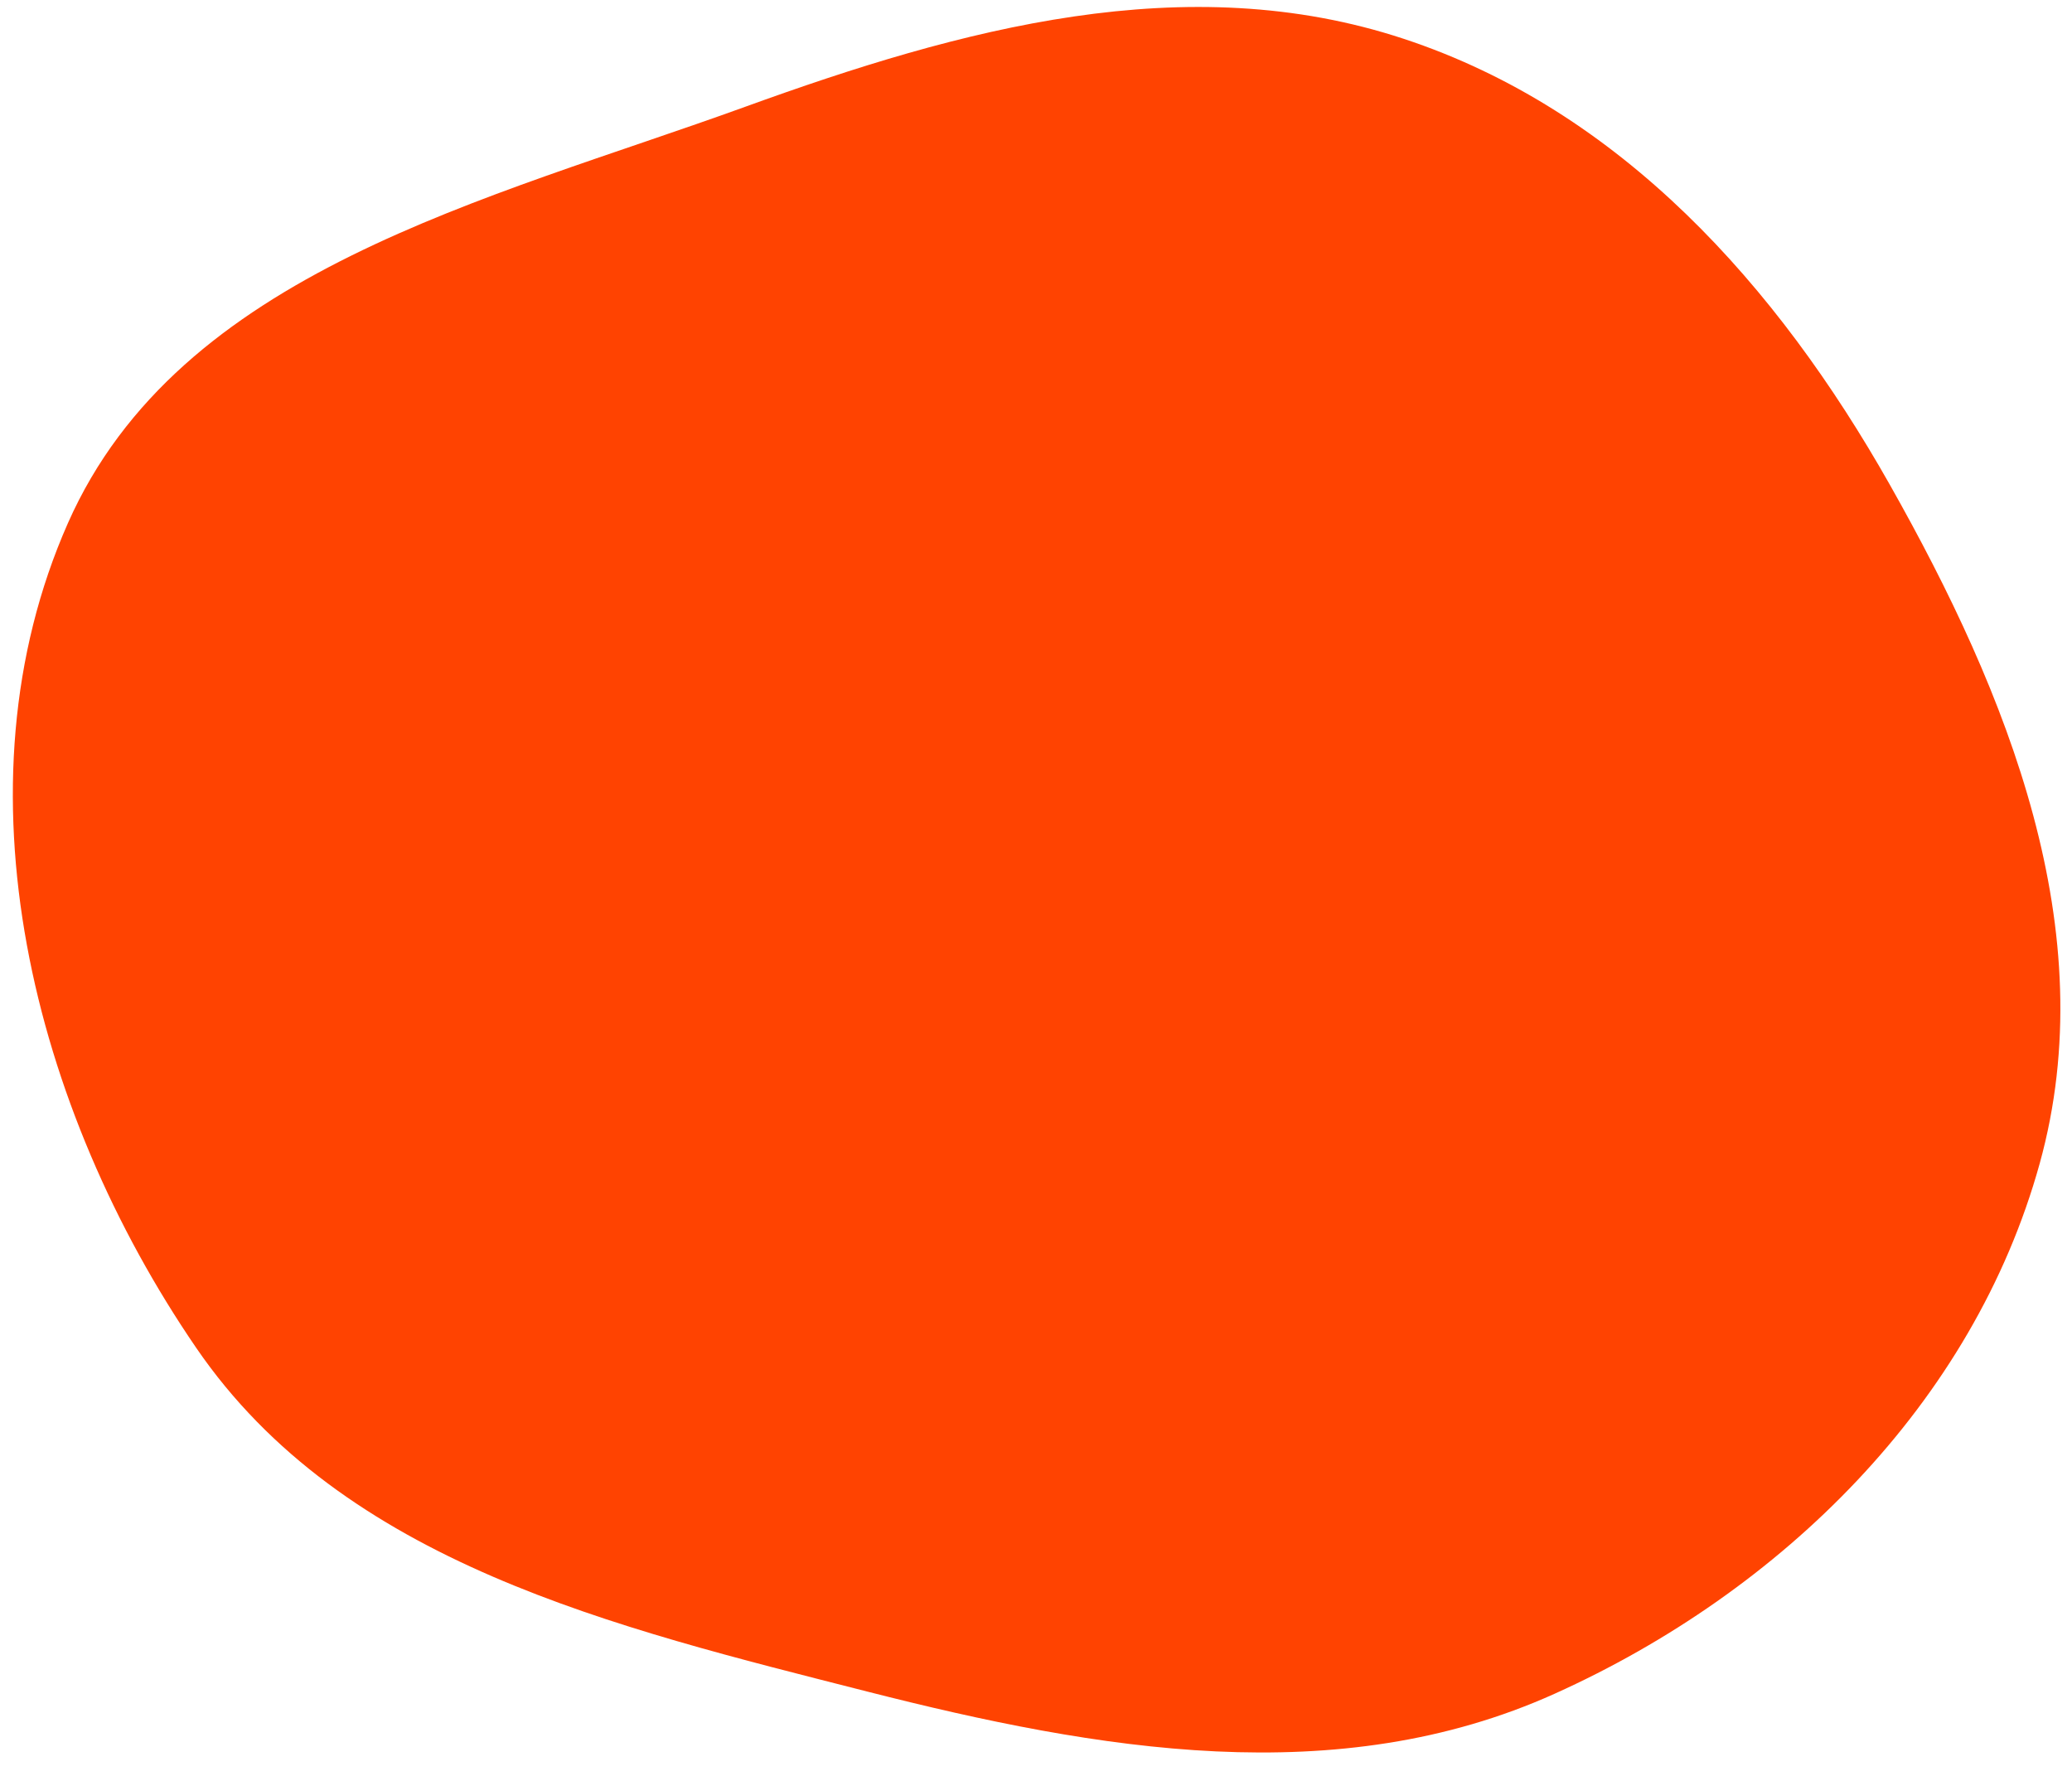
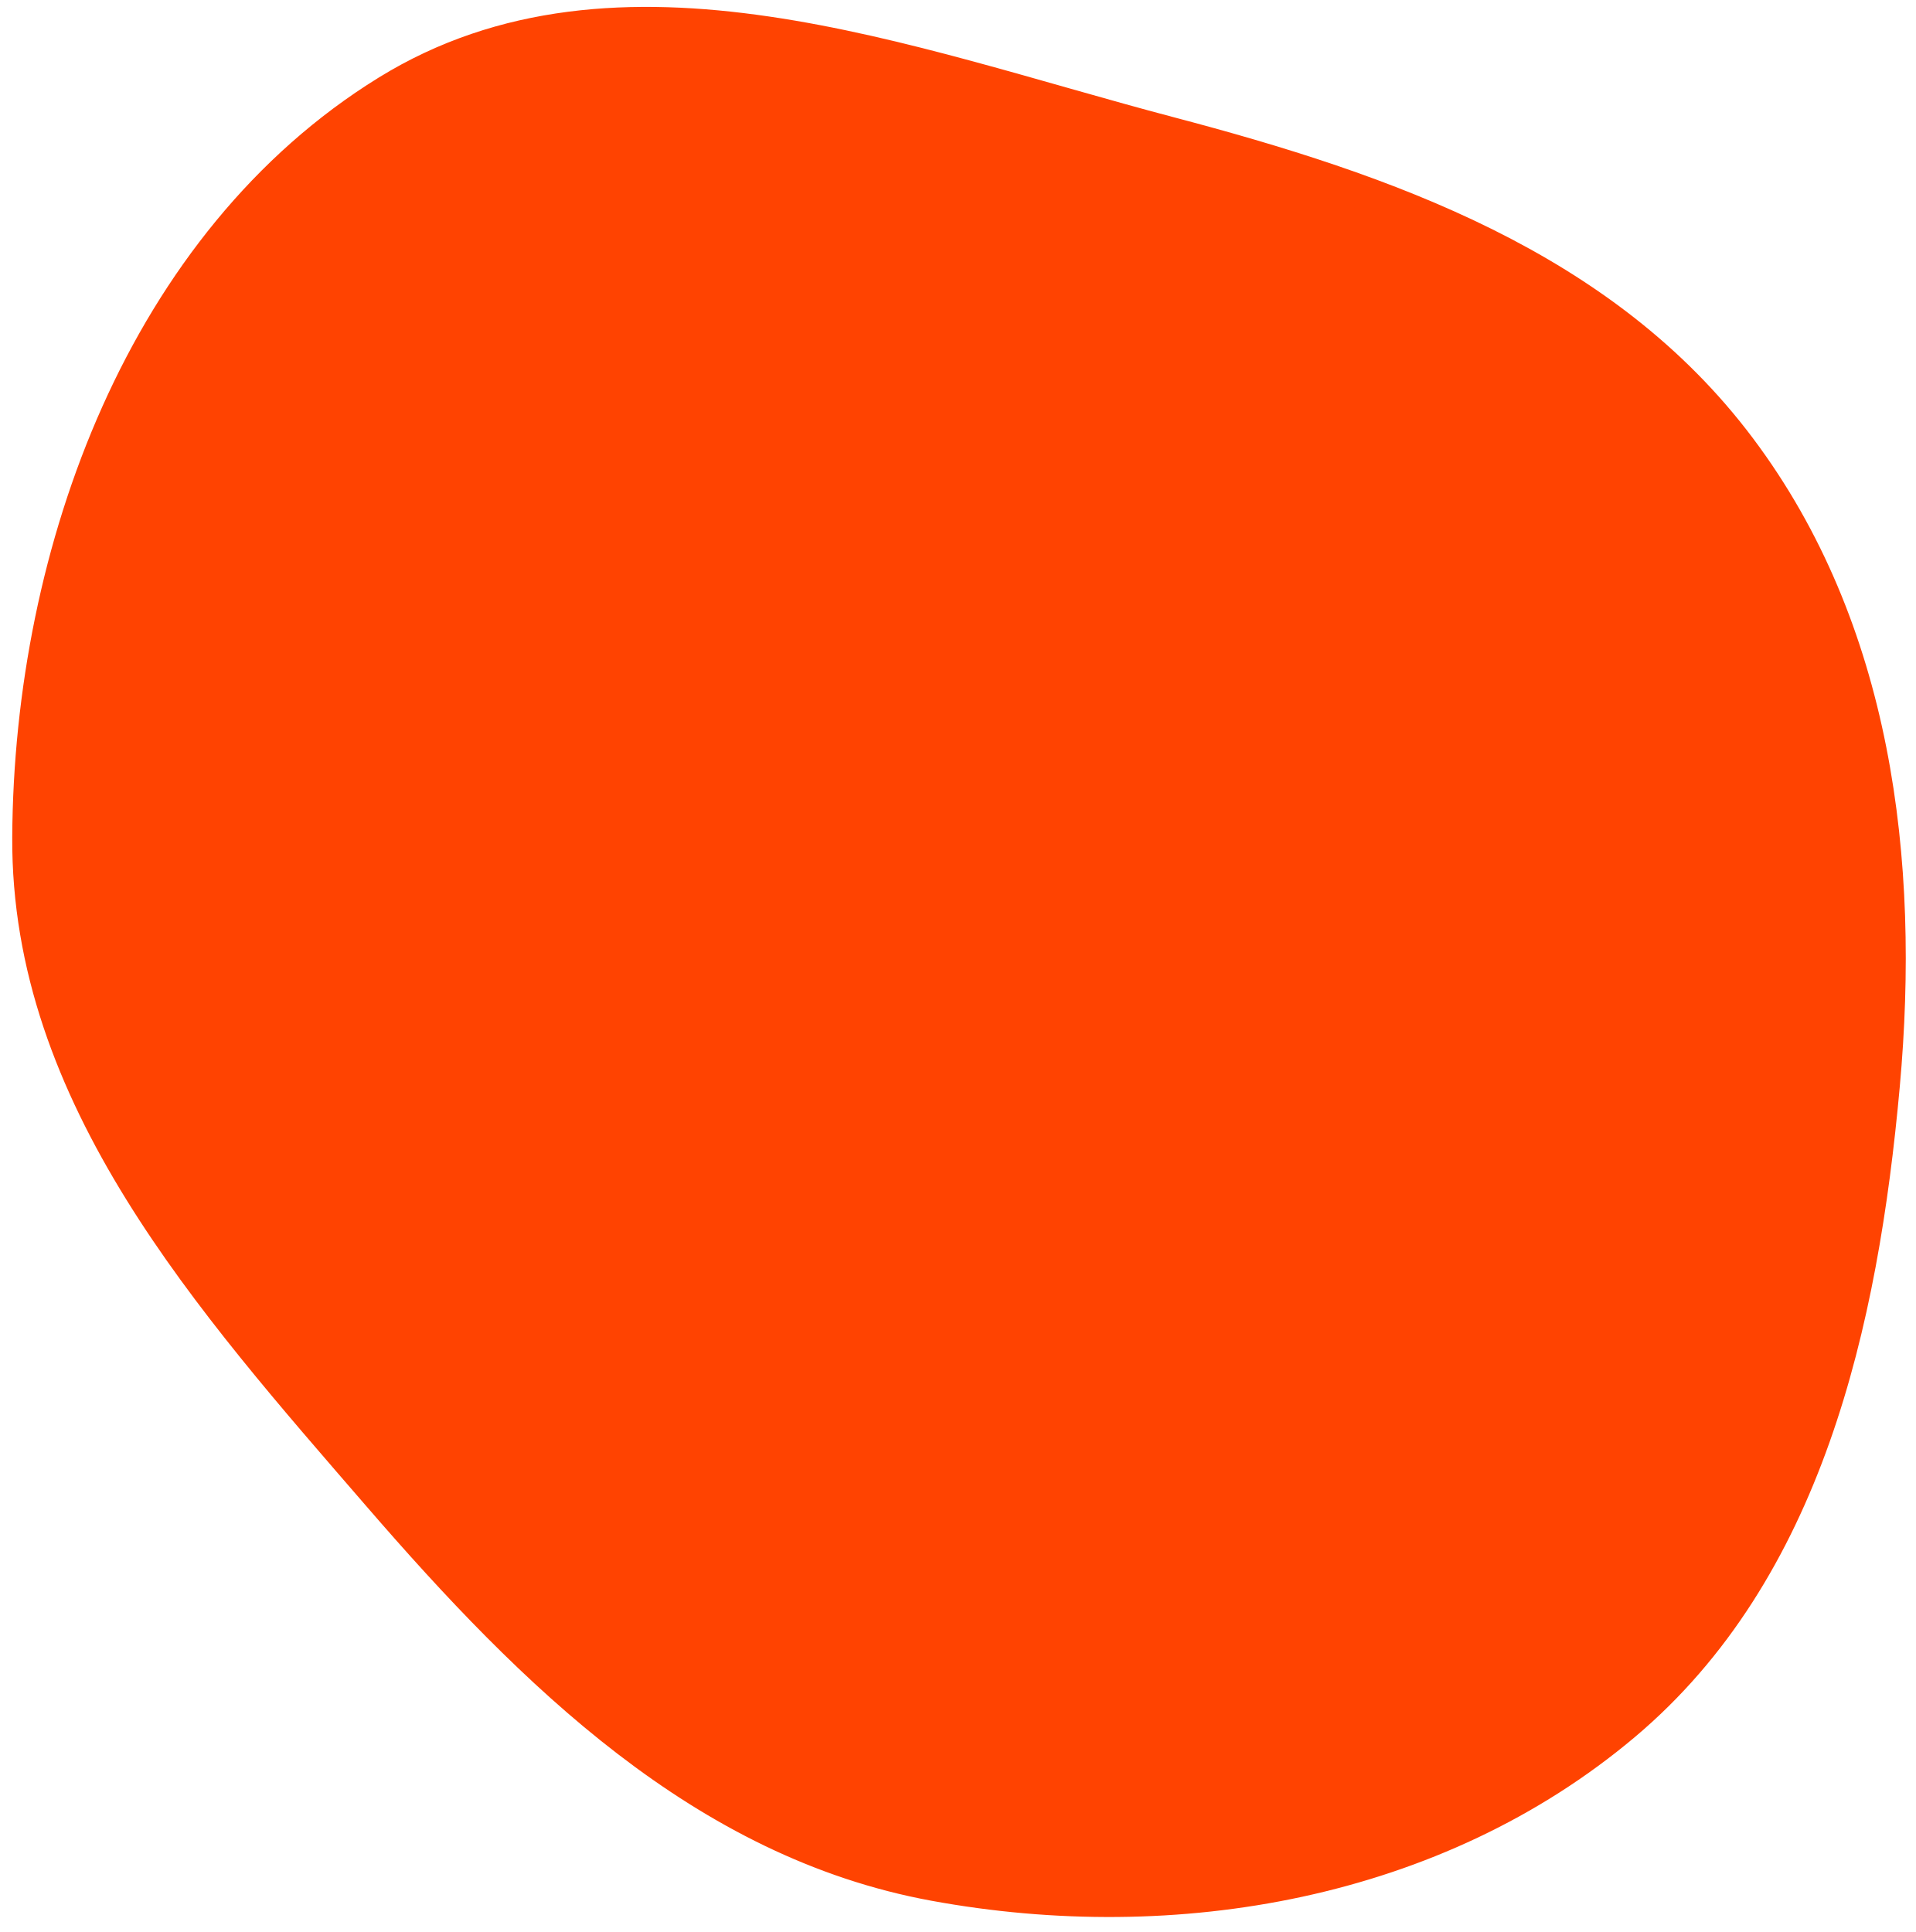
- <svg xmlns="http://www.w3.org/2000/svg" width="84" height="72" viewBox="0 0 84 72" fill="none">
-   <path fill-rule="evenodd" clip-rule="evenodd" d="M30.218 4.327C38.959 1.159 48.078 -1.341 56.909 1.574C65.702 4.476 72.048 11.575 76.606 19.637C81.415 28.144 85.299 37.758 82.69 47.174C79.994 56.906 72.227 64.525 63.021 68.672C54.221 72.636 44.52 70.966 35.166 68.583C24.898 65.966 13.933 63.385 7.949 54.638C1.329 44.962 -1.99 31.925 2.755 21.206C7.276 10.99 19.716 8.135 30.218 4.327Z" fill="#FF4301" />
+ <svg xmlns="http://www.w3.org/2000/svg" width="113" height="114" viewBox="0 0 113 114" fill="none">
+   <path fill-rule="evenodd" clip-rule="evenodd" d="M68.954 7.874C81.829 11.268 94.603 15.767 102.624 26.461C110.611 37.109 112.294 50.738 111.088 64.047C109.816 78.091 106.551 92.691 95.803 101.74C84.695 111.092 69.34 113.782 55.121 111.17C41.528 108.672 31.468 98.745 22.398 88.253C12.442 76.736 1.636 64.692 1.722 49.401C1.816 32.485 8.536 14.281 22.86 5.434C36.512 -2.998 53.487 3.797 68.954 7.874Z" fill="#FF4301" stroke="#FF4301" stroke-width="2" />
</svg>
